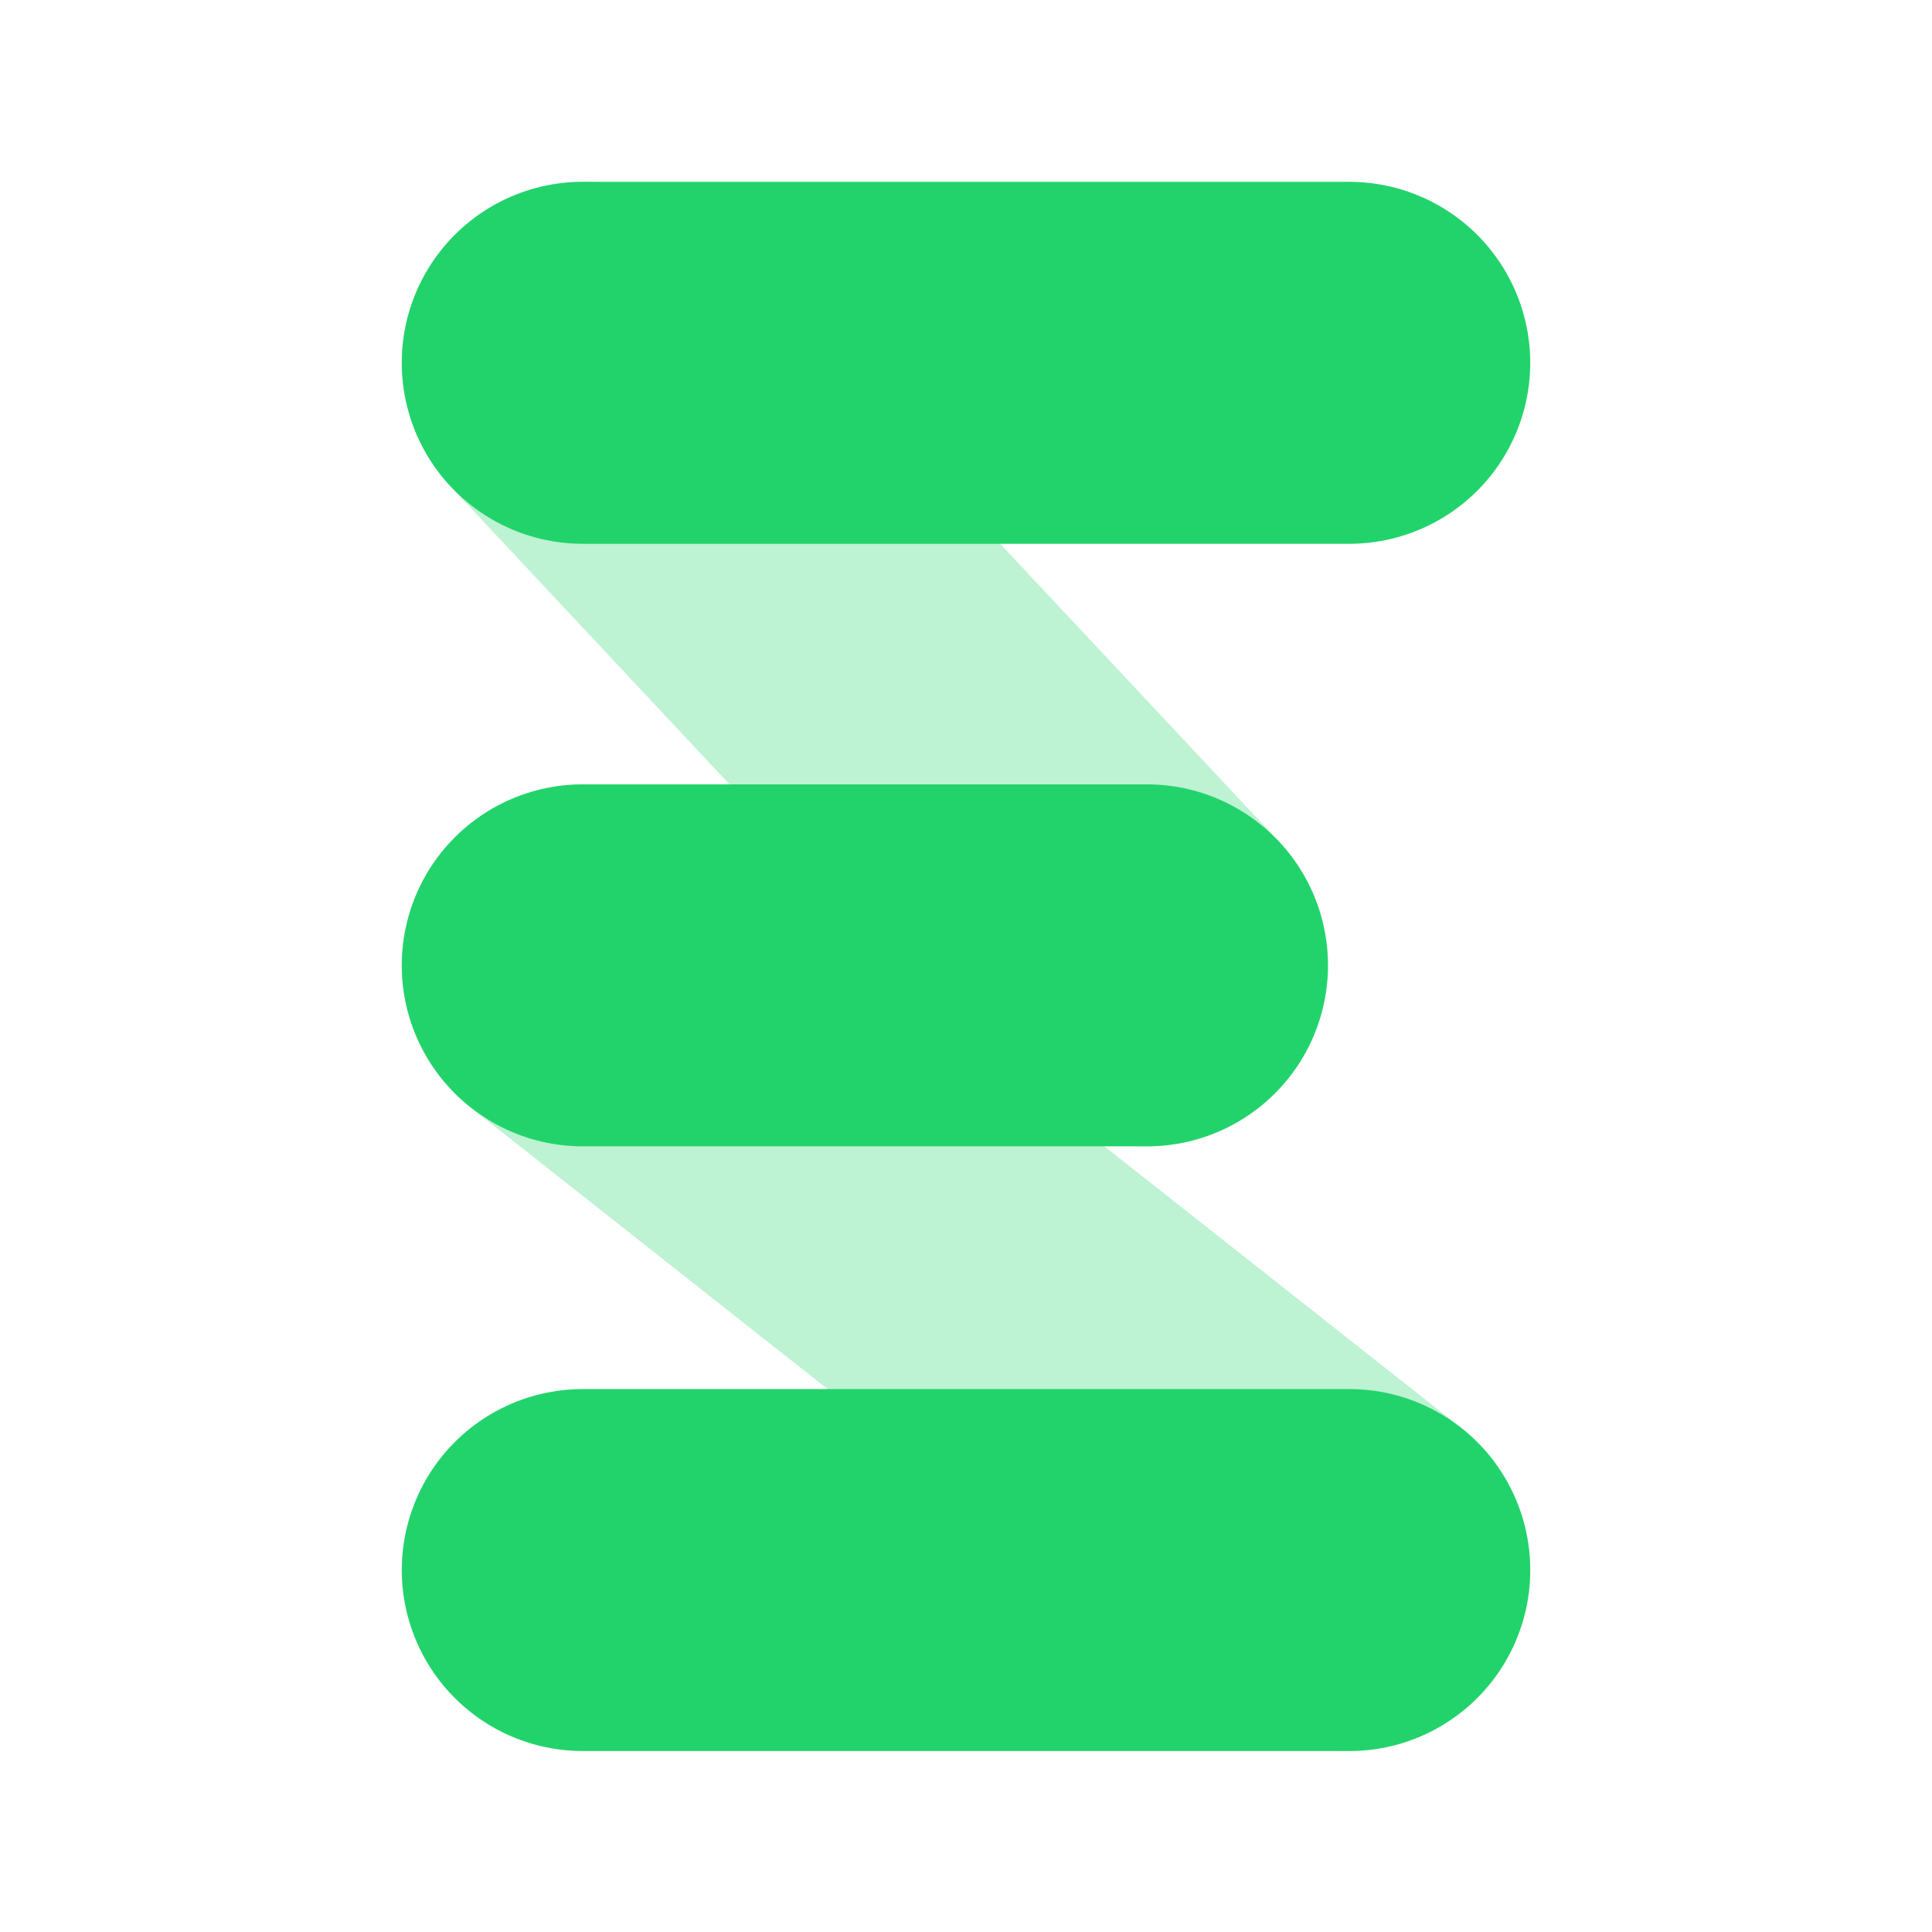
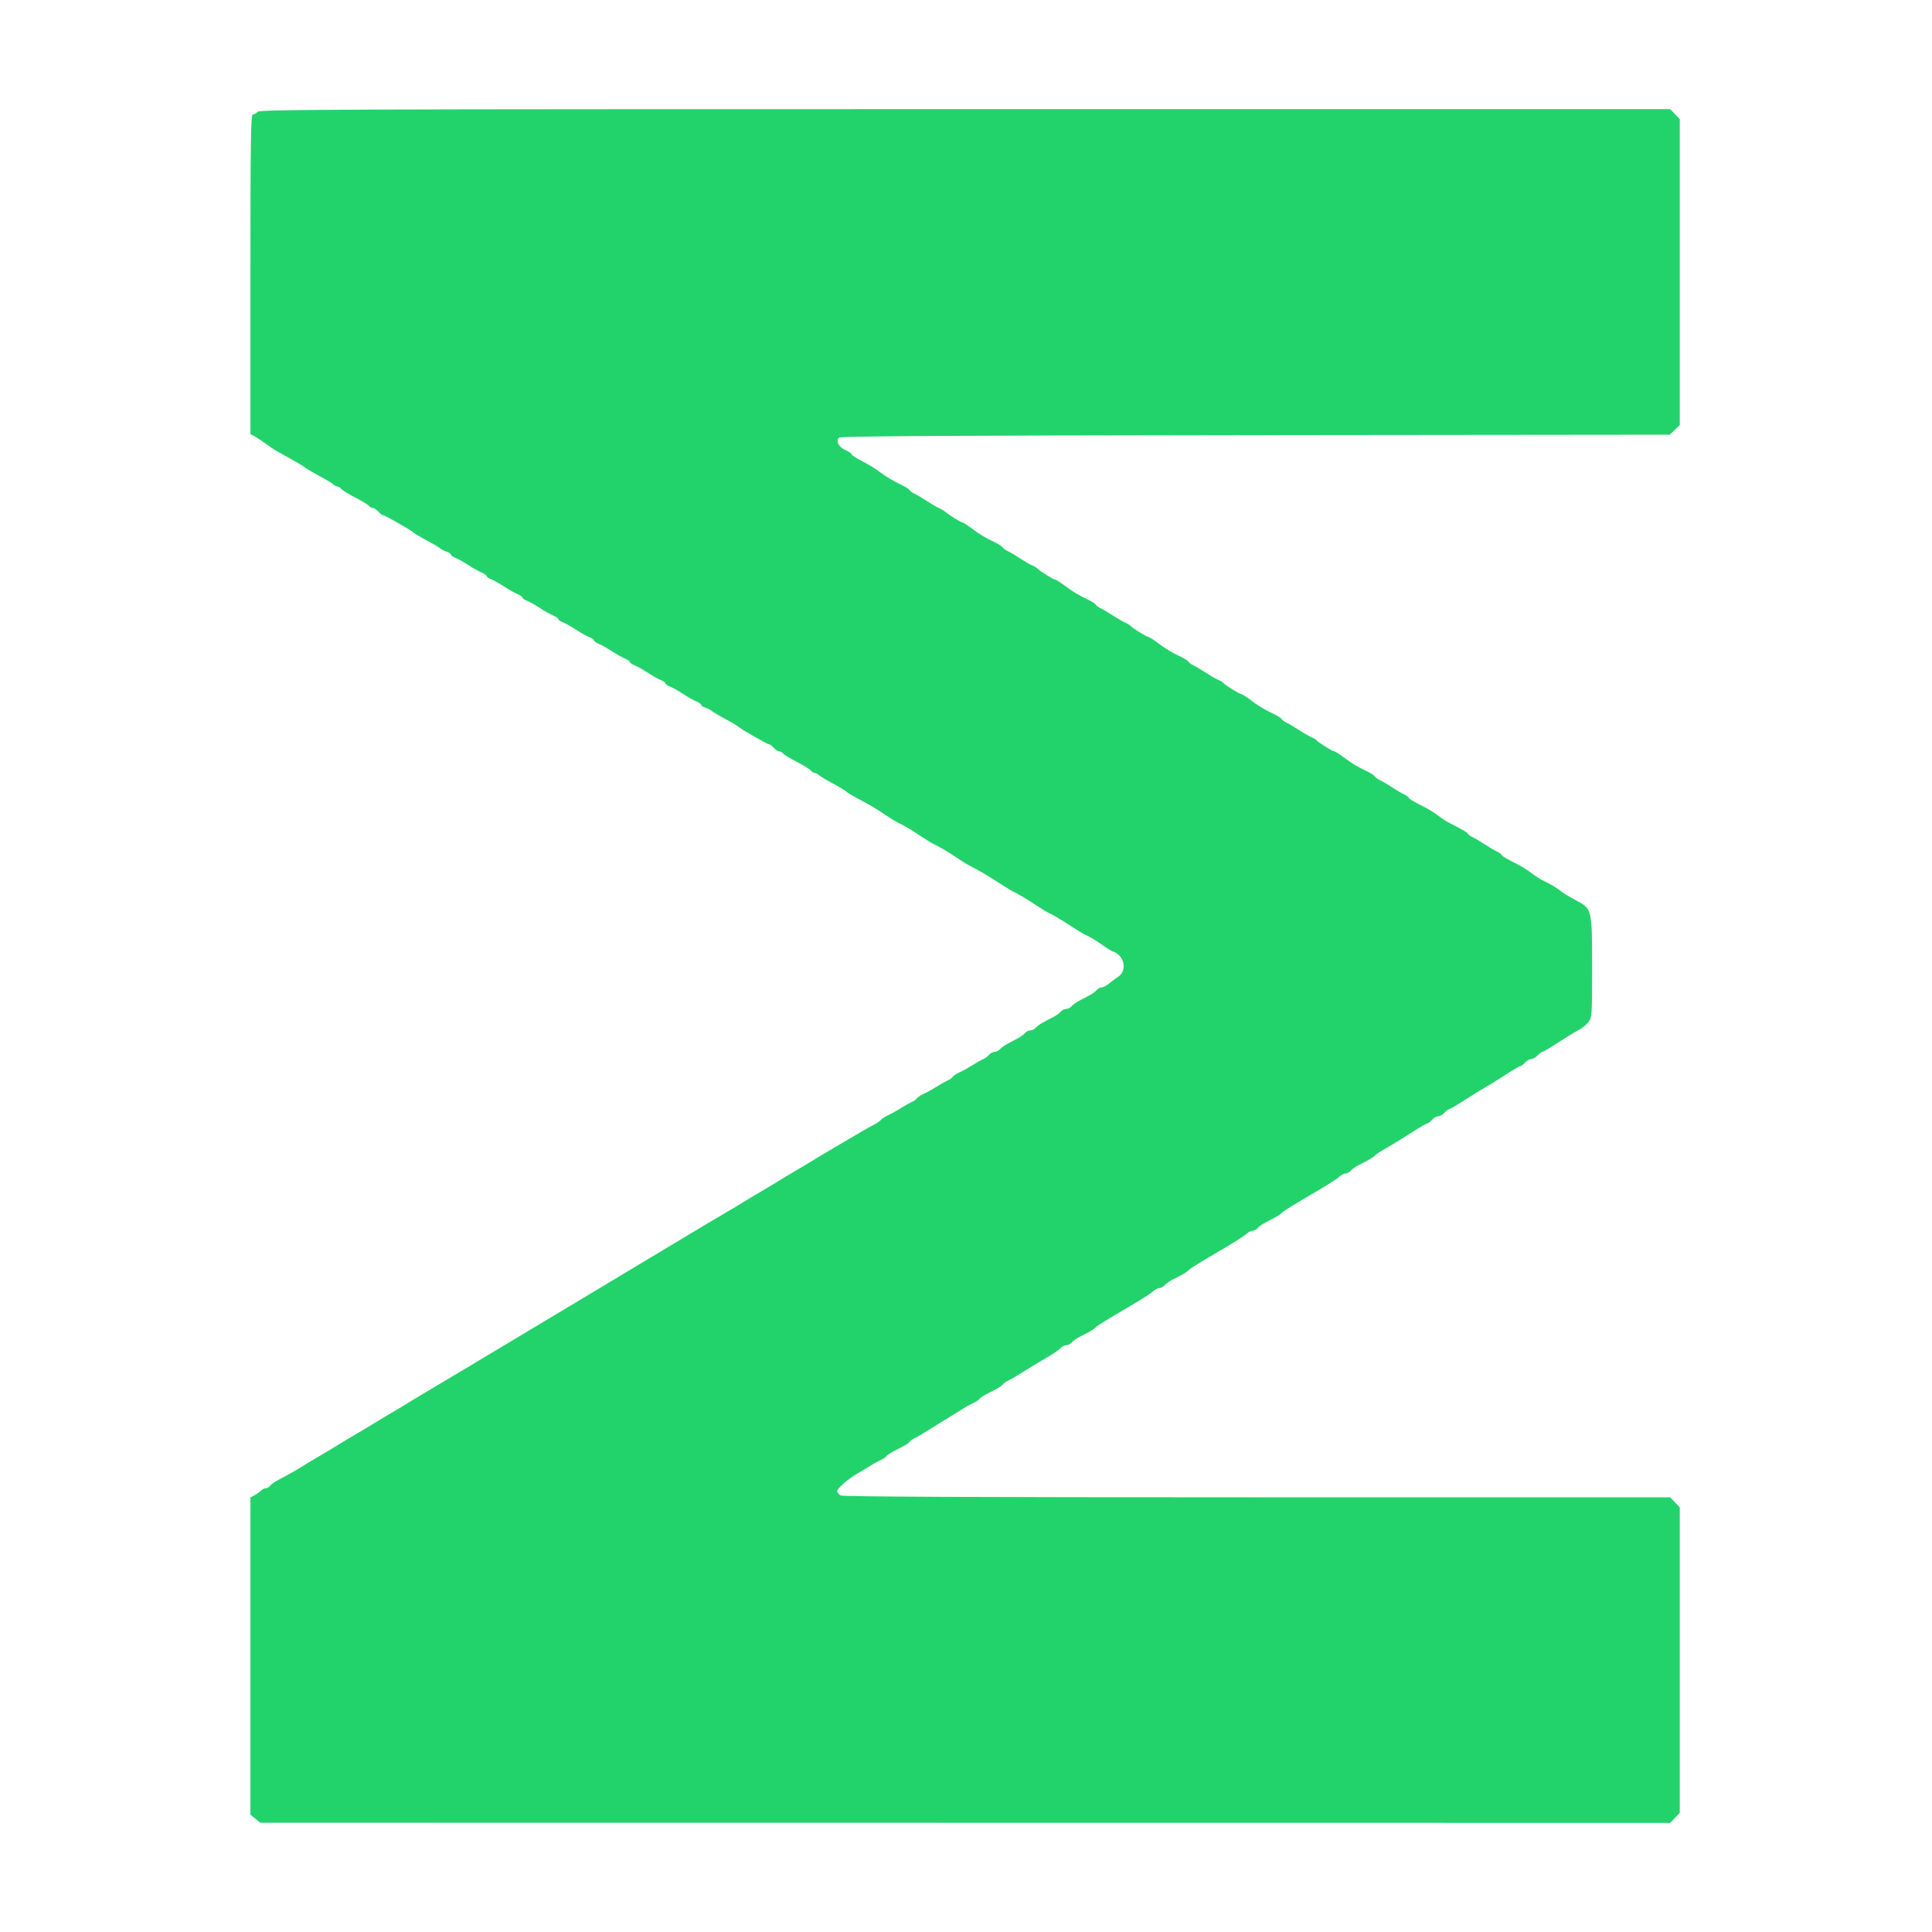
- <svg xmlns="http://www.w3.org/2000/svg" viewBox="-188.7 -822.4 907.4 907.4">
-   <line x1="445" y1="-85" x2="85" y2="-369" stroke="#22D36B" stroke-width="170" stroke-linecap="round" opacity="0.3" />
-   <line x1="350" y1="-369" x2="85" y2="-652" stroke="#22D36B" stroke-width="170" stroke-linecap="round" opacity="0.3" />
-   <line x1="85" y1="-85" x2="445" y2="-85" stroke="#22D36B" stroke-width="170" stroke-linecap="round" />
-   <line x1="85" y1="-369" x2="350" y2="-369" stroke="#22D36B" stroke-width="170" stroke-linecap="round" />
-   <line x1="85" y1="-652" x2="445" y2="-652" stroke="#22D36B" stroke-width="170" stroke-linecap="round" />
+ <svg xmlns="http://www.w3.org/2000/svg" viewBox="-35 79 270 270">
+   <path fill="#22D36B" fill-rule="evenodd" d="M0.69 333.17L0 332.61L-0 310.44L-0 288.27L0.56 287.97C0.86 287.81 1.27 287.52 1.45 287.34C1.63 287.15 1.93 287 2.11 287C2.29 287 2.58 286.83 2.75 286.63C2.91 286.43 3.41 286.07 3.84 285.85C5.44 285.01 6.39 284.47 7.12 284C7.54 283.74 8.66 283.06 9.62 282.5C10.59 281.94 11.71 281.26 12.12 281C12.54 280.74 13.66 280.06 14.62 279.5C15.59 278.94 16.71 278.26 17.12 278C17.54 277.74 18.66 277.06 19.62 276.5C20.59 275.94 21.71 275.26 22.12 275C22.54 274.73 23.21 274.33 23.62 274.09C24.04 273.86 33.09 268.44 43.75 262.05C54.41 255.65 63.46 250.22 63.88 249.97C64.29 249.73 65.41 249.06 66.38 248.5C67.34 247.94 68.46 247.26 68.88 247C69.29 246.74 70.41 246.06 71.38 245.5C72.34 244.94 73.46 244.26 73.88 244C74.29 243.74 75.41 243.06 76.38 242.5C77.34 241.94 78.46 241.26 78.88 241C79.29 240.74 80.45 240.04 81.47 239.45C82.48 238.86 83.72 238.13 84.22 237.84C85.76 236.92 86.47 236.52 87.25 236.11C87.65 235.89 88.06 235.61 88.14 235.48C88.22 235.35 88.64 235.08 89.08 234.87C89.52 234.67 90.33 234.22 90.88 233.87C91.42 233.53 92.12 233.14 92.41 233.01C92.71 232.88 93.03 232.66 93.12 232.51C93.21 232.36 93.64 232.08 94.08 231.87C94.52 231.67 95.33 231.22 95.88 230.87C96.42 230.53 97.12 230.14 97.41 230.01C97.71 229.88 98.03 229.66 98.12 229.51C98.21 229.36 98.64 229.08 99.08 228.87C99.52 228.67 100.33 228.22 100.88 227.87C101.42 227.53 102.1 227.14 102.39 227.02C102.67 226.9 103.05 226.62 103.23 226.4C103.41 226.18 103.76 226 104 226C104.24 226 104.58 225.83 104.75 225.63C104.91 225.43 105.38 225.09 105.78 224.88C106.17 224.67 106.83 224.33 107.22 224.12C107.62 223.91 108.09 223.57 108.25 223.37C108.42 223.17 108.76 223 109 223C109.24 223 109.58 222.83 109.75 222.63C109.91 222.43 110.38 222.09 110.78 221.88C111.17 221.67 111.83 221.33 112.22 221.12C112.62 220.91 113.09 220.57 113.25 220.37C113.42 220.17 113.76 220 114 220C114.24 220 114.58 219.83 114.75 219.63C114.91 219.43 115.38 219.09 115.78 218.88C116.17 218.67 116.83 218.33 117.22 218.12C117.62 217.91 118.09 217.57 118.25 217.37C118.42 217.17 118.73 217 118.93 217C119.14 217 119.62 216.75 120.01 216.44C120.4 216.13 121.01 215.67 121.36 215.43C122.23 214.82 122.26 213.33 121.42 212.54C121.1 212.24 120.74 212 120.61 212C120.48 212 119.81 211.6 119.12 211.11C118.44 210.62 117.54 210.05 117.12 209.86C116.3 209.47 116.01 209.3 114 207.99C113.24 207.5 112.34 206.97 112 206.8C111.28 206.46 110.89 206.22 109 204.99C108.24 204.5 107.34 203.97 107 203.8C106.33 203.48 106.12 203.35 104 202C102.58 201.1 101.9 200.71 100.62 200.04C100.21 199.83 99.36 199.31 98.74 198.89C97.43 198.01 96.68 197.56 95.62 197.03C95.21 196.83 94.36 196.31 93.74 195.89C92.43 195.01 91.68 194.56 90.62 194.03C90.21 193.83 89.36 193.31 88.74 192.89C87.48 192.04 86.8 191.63 85.5 190.94C84.11 190.19 83.58 189.88 83.19 189.56C82.99 189.39 82.17 188.9 81.35 188.47C80.54 188.04 79.7 187.54 79.48 187.35C79.26 187.16 78.97 187 78.82 187C78.68 187 78.43 186.84 78.27 186.65C78.12 186.46 77.25 185.93 76.35 185.47C75.45 185 74.59 184.49 74.45 184.31C74.31 184.14 74.05 184 73.88 184C73.72 184 73.37 183.78 73.13 183.5C72.88 183.23 72.58 183 72.46 183C72.34 183 71.62 182.63 70.86 182.19C70.09 181.74 69.26 181.26 69.01 181.12C68.76 180.97 68.39 180.72 68.19 180.56C67.99 180.39 67.17 179.9 66.35 179.47C65.54 179.04 64.71 178.55 64.5 178.38C64.29 178.2 63.87 177.98 63.56 177.89C63.25 177.79 63 177.62 63 177.51C63 177.39 62.69 177.17 62.31 177.02C61.93 176.87 61.12 176.41 60.5 176C59.88 175.59 59.07 175.13 58.69 174.98C58.31 174.83 58 174.61 58 174.5C58 174.39 57.69 174.17 57.31 174.02C56.93 173.87 56.12 173.41 55.5 173C54.88 172.59 54.07 172.13 53.69 171.98C53.31 171.83 53 171.61 53 171.5C53 171.39 52.69 171.17 52.31 171.02C51.93 170.87 51.12 170.41 50.5 170C49.88 169.59 49.07 169.13 48.69 168.98C48.31 168.83 48 168.61 48 168.5C48 168.39 47.69 168.17 47.31 168.02C46.93 167.87 46.12 167.41 45.5 167C44.88 166.59 44.07 166.13 43.69 165.98C43.31 165.83 43 165.61 43 165.5C43 165.39 42.69 165.17 42.31 165.02C41.93 164.87 41.12 164.41 40.5 164C39.88 163.59 39.07 163.13 38.69 162.98C38.31 162.83 38 162.61 38 162.5C38 162.39 37.69 162.17 37.31 162.02C36.93 161.87 36.12 161.41 35.5 161C34.88 160.59 34.07 160.13 33.69 159.98C33.31 159.83 33 159.61 33 159.5C33 159.39 32.69 159.17 32.31 159.02C31.93 158.87 31.12 158.41 30.5 158C29.88 157.59 29.07 157.13 28.69 156.98C28.31 156.83 28 156.61 28 156.49C28 156.38 27.75 156.21 27.44 156.11C27.13 156.02 26.71 155.8 26.5 155.62C26.29 155.45 25.46 154.96 24.65 154.53C23.83 154.1 23.01 153.61 22.81 153.44C22.61 153.28 22.24 153.03 21.99 152.88C21.74 152.74 20.91 152.26 20.14 151.81C19.38 151.37 18.66 151 18.54 151C18.42 151 18.12 150.78 17.88 150.5C17.63 150.23 17.28 150 17.12 150C16.95 150 16.69 149.86 16.55 149.69C16.41 149.51 15.55 149 14.65 148.53C13.75 148.07 12.88 147.54 12.73 147.35C12.57 147.16 12.32 147 12.18 147C12.03 147 11.74 146.84 11.52 146.65C11.3 146.46 10.45 145.95 9.63 145.52C8.81 145.08 7.97 144.59 7.76 144.43C7.55 144.26 7.11 143.97 6.78 143.79C6.45 143.6 5.78 143.22 5.28 142.94C4.78 142.65 4.09 142.27 3.75 142.08C3.41 141.9 2.67 141.41 2.12 141C1.57 140.59 0.87 140.13 0.56 139.96L0 139.67L0 117.33C0 98.53 0.05 95 0.34 95C0.53 95 0.83 94.83 1 94.62C1.28 94.29 12.57 94.25 99.86 94.25L198.41 94.25L199.08 94.95L199.75 95.65L199.75 117.03L199.75 138.41L199.05 139.08L198.35 139.75L140.44 139.81C97.22 139.86 82.45 139.95 82.24 140.16C81.77 140.63 82.23 141.52 83.15 141.9C83.62 142.1 84 142.35 84 142.46C84 142.57 84.41 142.88 84.92 143.14C86.52 143.99 87.14 144.36 88 145C88.9 145.67 89.89 146.25 91.17 146.86C91.61 147.07 92.04 147.36 92.13 147.51C92.22 147.66 92.54 147.89 92.84 148.02C93.13 148.15 93.88 148.59 94.5 149C95.12 149.41 95.88 149.85 96.19 149.99C96.51 150.13 96.9 150.36 97.07 150.5C97.65 150.99 99.27 152 99.48 152C99.59 152 100.17 152.38 100.78 152.83C101.88 153.67 102.68 154.15 104.17 154.86C104.61 155.07 105.04 155.36 105.13 155.51C105.22 155.66 105.54 155.89 105.84 156.02C106.13 156.15 106.88 156.59 107.5 157C108.12 157.41 108.9 157.86 109.24 158.01C109.59 158.16 109.92 158.36 109.99 158.46C110.21 158.74 112.22 160 112.46 160C112.58 160 113.17 160.38 113.78 160.83C114.88 161.67 115.68 162.15 117.17 162.86C117.61 163.07 118.04 163.36 118.13 163.51C118.22 163.66 118.54 163.89 118.84 164.02C119.13 164.15 119.88 164.59 120.5 165C121.12 165.41 121.9 165.86 122.24 166.01C122.59 166.16 122.92 166.36 122.99 166.46C123.21 166.74 125.22 168 125.46 168C125.58 168 126.17 168.38 126.78 168.83C127.88 169.67 128.68 170.15 130.17 170.86C130.61 171.07 131.04 171.36 131.13 171.51C131.22 171.66 131.54 171.89 131.84 172.02C132.13 172.15 132.88 172.59 133.5 173C134.12 173.41 134.9 173.86 135.24 174.01C135.59 174.16 135.92 174.36 135.99 174.46C136.21 174.74 138.22 176 138.46 176C138.58 176 139.17 176.38 139.78 176.83C140.88 177.67 141.68 178.15 143.17 178.86C143.61 179.07 144.04 179.36 144.13 179.51C144.22 179.66 144.54 179.89 144.84 180.02C145.13 180.15 145.88 180.59 146.5 181C147.12 181.41 147.9 181.86 148.24 182.01C148.59 182.16 148.92 182.36 148.99 182.46C149.21 182.74 151.22 184 151.46 184C151.58 184 152.17 184.38 152.78 184.83C153.88 185.67 154.68 186.15 156.17 186.86C156.61 187.07 157.04 187.36 157.13 187.51C157.22 187.66 157.54 187.89 157.84 188.02C158.13 188.15 158.88 188.59 159.5 189C160.12 189.41 160.87 189.85 161.16 189.98C161.46 190.11 161.77 190.33 161.86 190.47C162 190.7 162.38 190.93 164.31 191.92C164.76 192.14 165.52 192.63 166 193C166.48 193.37 167.24 193.86 167.69 194.08C169.62 195.07 170 195.3 170.14 195.53C170.23 195.67 170.54 195.89 170.84 196.02C171.13 196.15 171.88 196.59 172.5 197C173.12 197.41 173.87 197.85 174.16 197.98C174.46 198.11 174.77 198.33 174.86 198.47C175 198.7 175.38 198.93 177.31 199.92C177.76 200.14 178.52 200.63 179 201C179.48 201.37 180.21 201.84 180.62 202.04C181.72 202.58 182.56 203.08 183.06 203.48C183.55 203.87 183.93 204.1 185.48 204.95C187.47 206.04 187.5 206.17 187.5 214.15C187.5 220.9 187.48 221.21 186.98 221.85C186.69 222.21 186.1 222.69 185.67 222.92C185.23 223.14 183.95 223.92 182.81 224.66C181.68 225.4 180.66 226 180.54 226C180.42 226 180.12 226.23 179.87 226.5C179.63 226.78 179.23 227 179 227C178.77 227 178.37 227.23 178.12 227.5C177.88 227.78 177.58 228 177.46 228C177.34 228 176.32 228.6 175.19 229.34C174.05 230.07 172.84 230.82 172.5 231C172.16 231.18 170.95 231.93 169.81 232.66C168.68 233.4 167.66 234 167.54 234C167.42 234 167.12 234.23 166.87 234.5C166.63 234.78 166.23 235 166 235C165.77 235 165.37 235.22 165.12 235.5C164.88 235.78 164.58 236 164.46 236C164.34 236 163.32 236.6 162.19 237.33C161.05 238.06 159.48 239.03 158.69 239.47C157.91 239.92 157.2 240.38 157.13 240.5C157.05 240.62 156.65 240.89 156.25 241.11C155.84 241.32 155.17 241.67 154.78 241.88C154.38 242.09 153.91 242.43 153.75 242.63C153.58 242.83 153.26 243 153.05 243C152.84 243 152.45 243.2 152.18 243.44C151.7 243.87 150.55 244.59 146.44 247C145.24 247.71 144.2 248.38 144.12 248.5C144.05 248.62 143.65 248.89 143.25 249.11C142.84 249.32 142.17 249.67 141.78 249.88C141.38 250.09 140.91 250.43 140.75 250.63C140.58 250.83 140.26 251 140.05 251C139.84 251 139.45 251.2 139.18 251.44C138.7 251.87 137.55 252.59 133.44 255C132.24 255.71 131.2 256.38 131.12 256.5C131.05 256.62 130.65 256.89 130.25 257.11C129.84 257.32 129.17 257.67 128.78 257.88C128.38 258.09 127.91 258.43 127.75 258.63C127.58 258.83 127.26 259 127.05 259C126.84 259 126.45 259.2 126.18 259.44C125.7 259.87 124.55 260.59 120.44 263C119.24 263.71 118.2 264.38 118.12 264.5C118.05 264.62 117.65 264.89 117.25 265.11C116.84 265.32 116.17 265.67 115.78 265.88C115.38 266.09 114.91 266.43 114.75 266.63C114.58 266.83 114.24 267 114 267C113.76 267 113.42 267.17 113.24 267.38C113.07 267.6 112.24 268.17 111.4 268.65C110.56 269.14 109.09 270.03 108.12 270.64C107.16 271.25 106.13 271.85 105.84 271.98C105.54 272.11 105.23 272.33 105.14 272.47C105.06 272.61 104.65 272.89 104.25 273.11C103.84 273.32 103.16 273.68 102.75 273.89C102.35 274.11 101.94 274.39 101.86 274.52C101.78 274.65 101.36 274.92 100.92 275.13C100.48 275.33 99.79 275.72 99.38 275.99C98.96 276.26 98.23 276.72 97.75 277C97.27 277.29 96.09 278.02 95.12 278.63C94.16 279.24 93.13 279.85 92.84 279.98C92.54 280.11 92.23 280.33 92.14 280.47C92.06 280.61 91.65 280.89 91.25 281.11C90.84 281.32 90.16 281.68 89.75 281.89C89.35 282.11 88.94 282.39 88.86 282.52C88.78 282.65 88.36 282.92 87.92 283.13C87.48 283.33 86.79 283.72 86.38 283.99C85.96 284.26 85.29 284.67 84.88 284.9C83.66 285.57 82 287 82 287.38C82 287.58 82.22 287.85 82.48 287.99C82.81 288.17 101.38 288.25 140.69 288.25L198.41 288.25L199.08 288.95L199.75 289.65L199.75 311L199.75 332.35L199.08 333.05L198.41 333.75L99.89 333.74L1.38 333.73L0.69 333.17Z" />
</svg>
